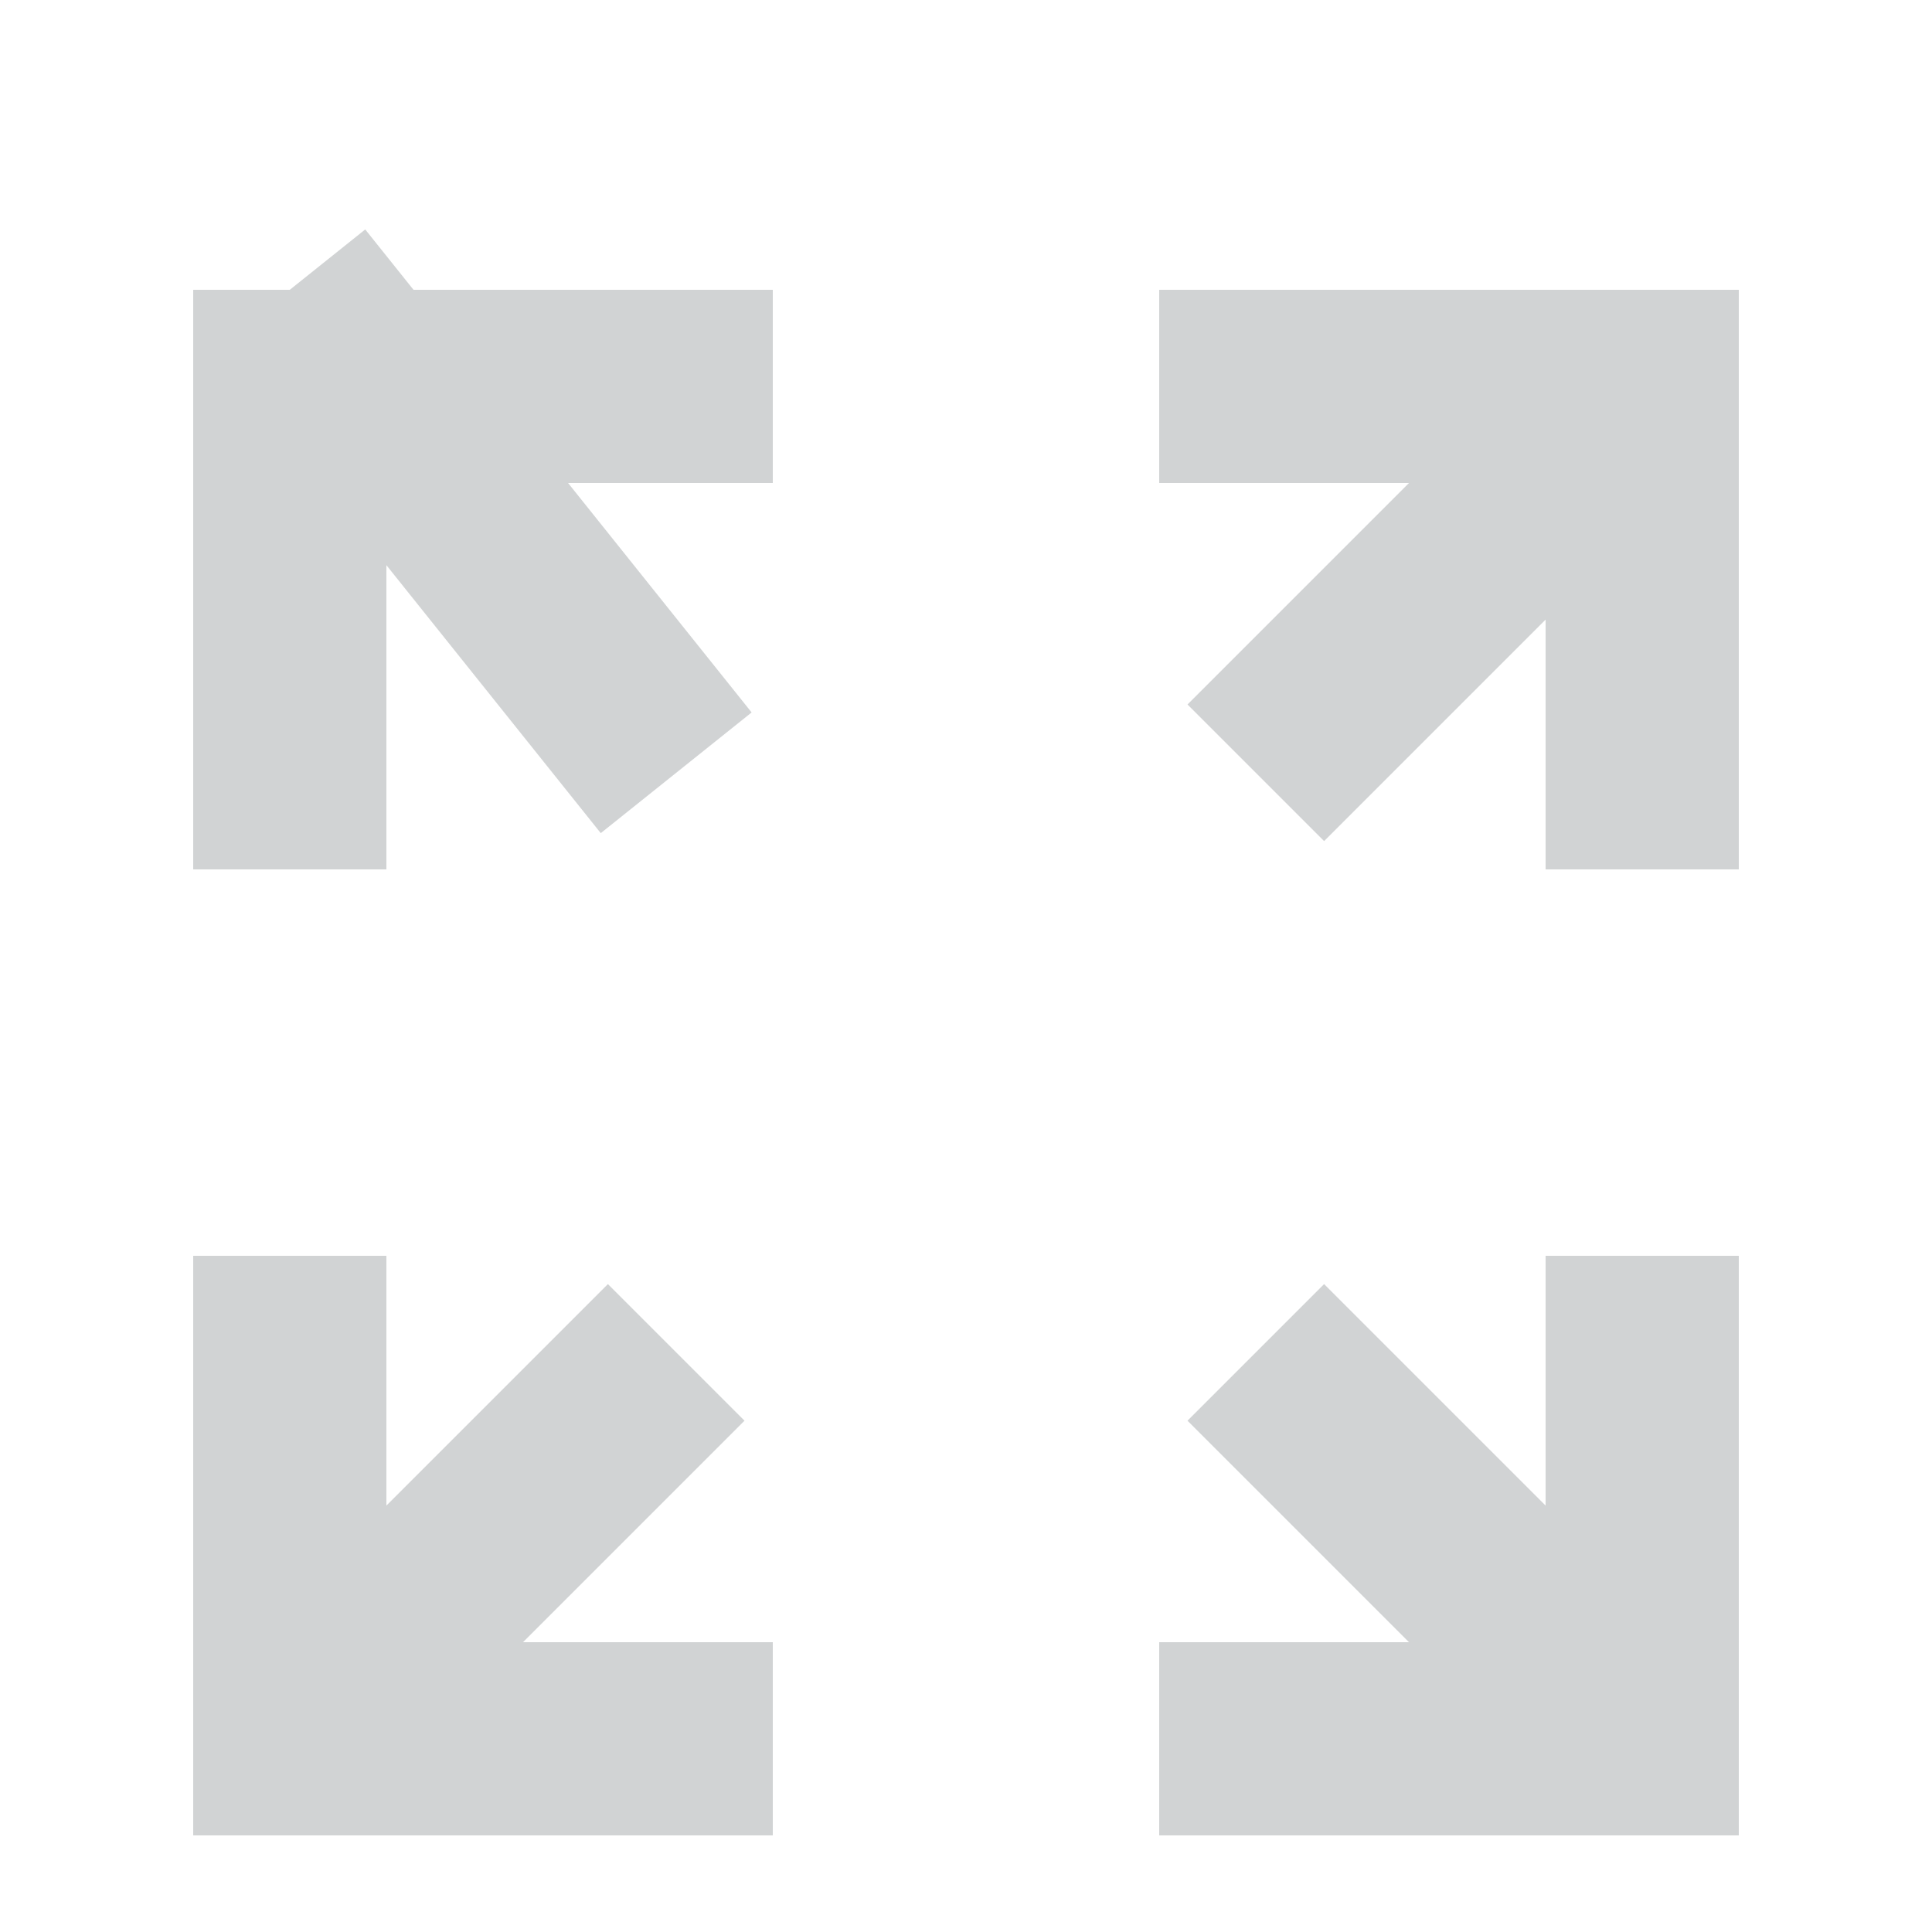
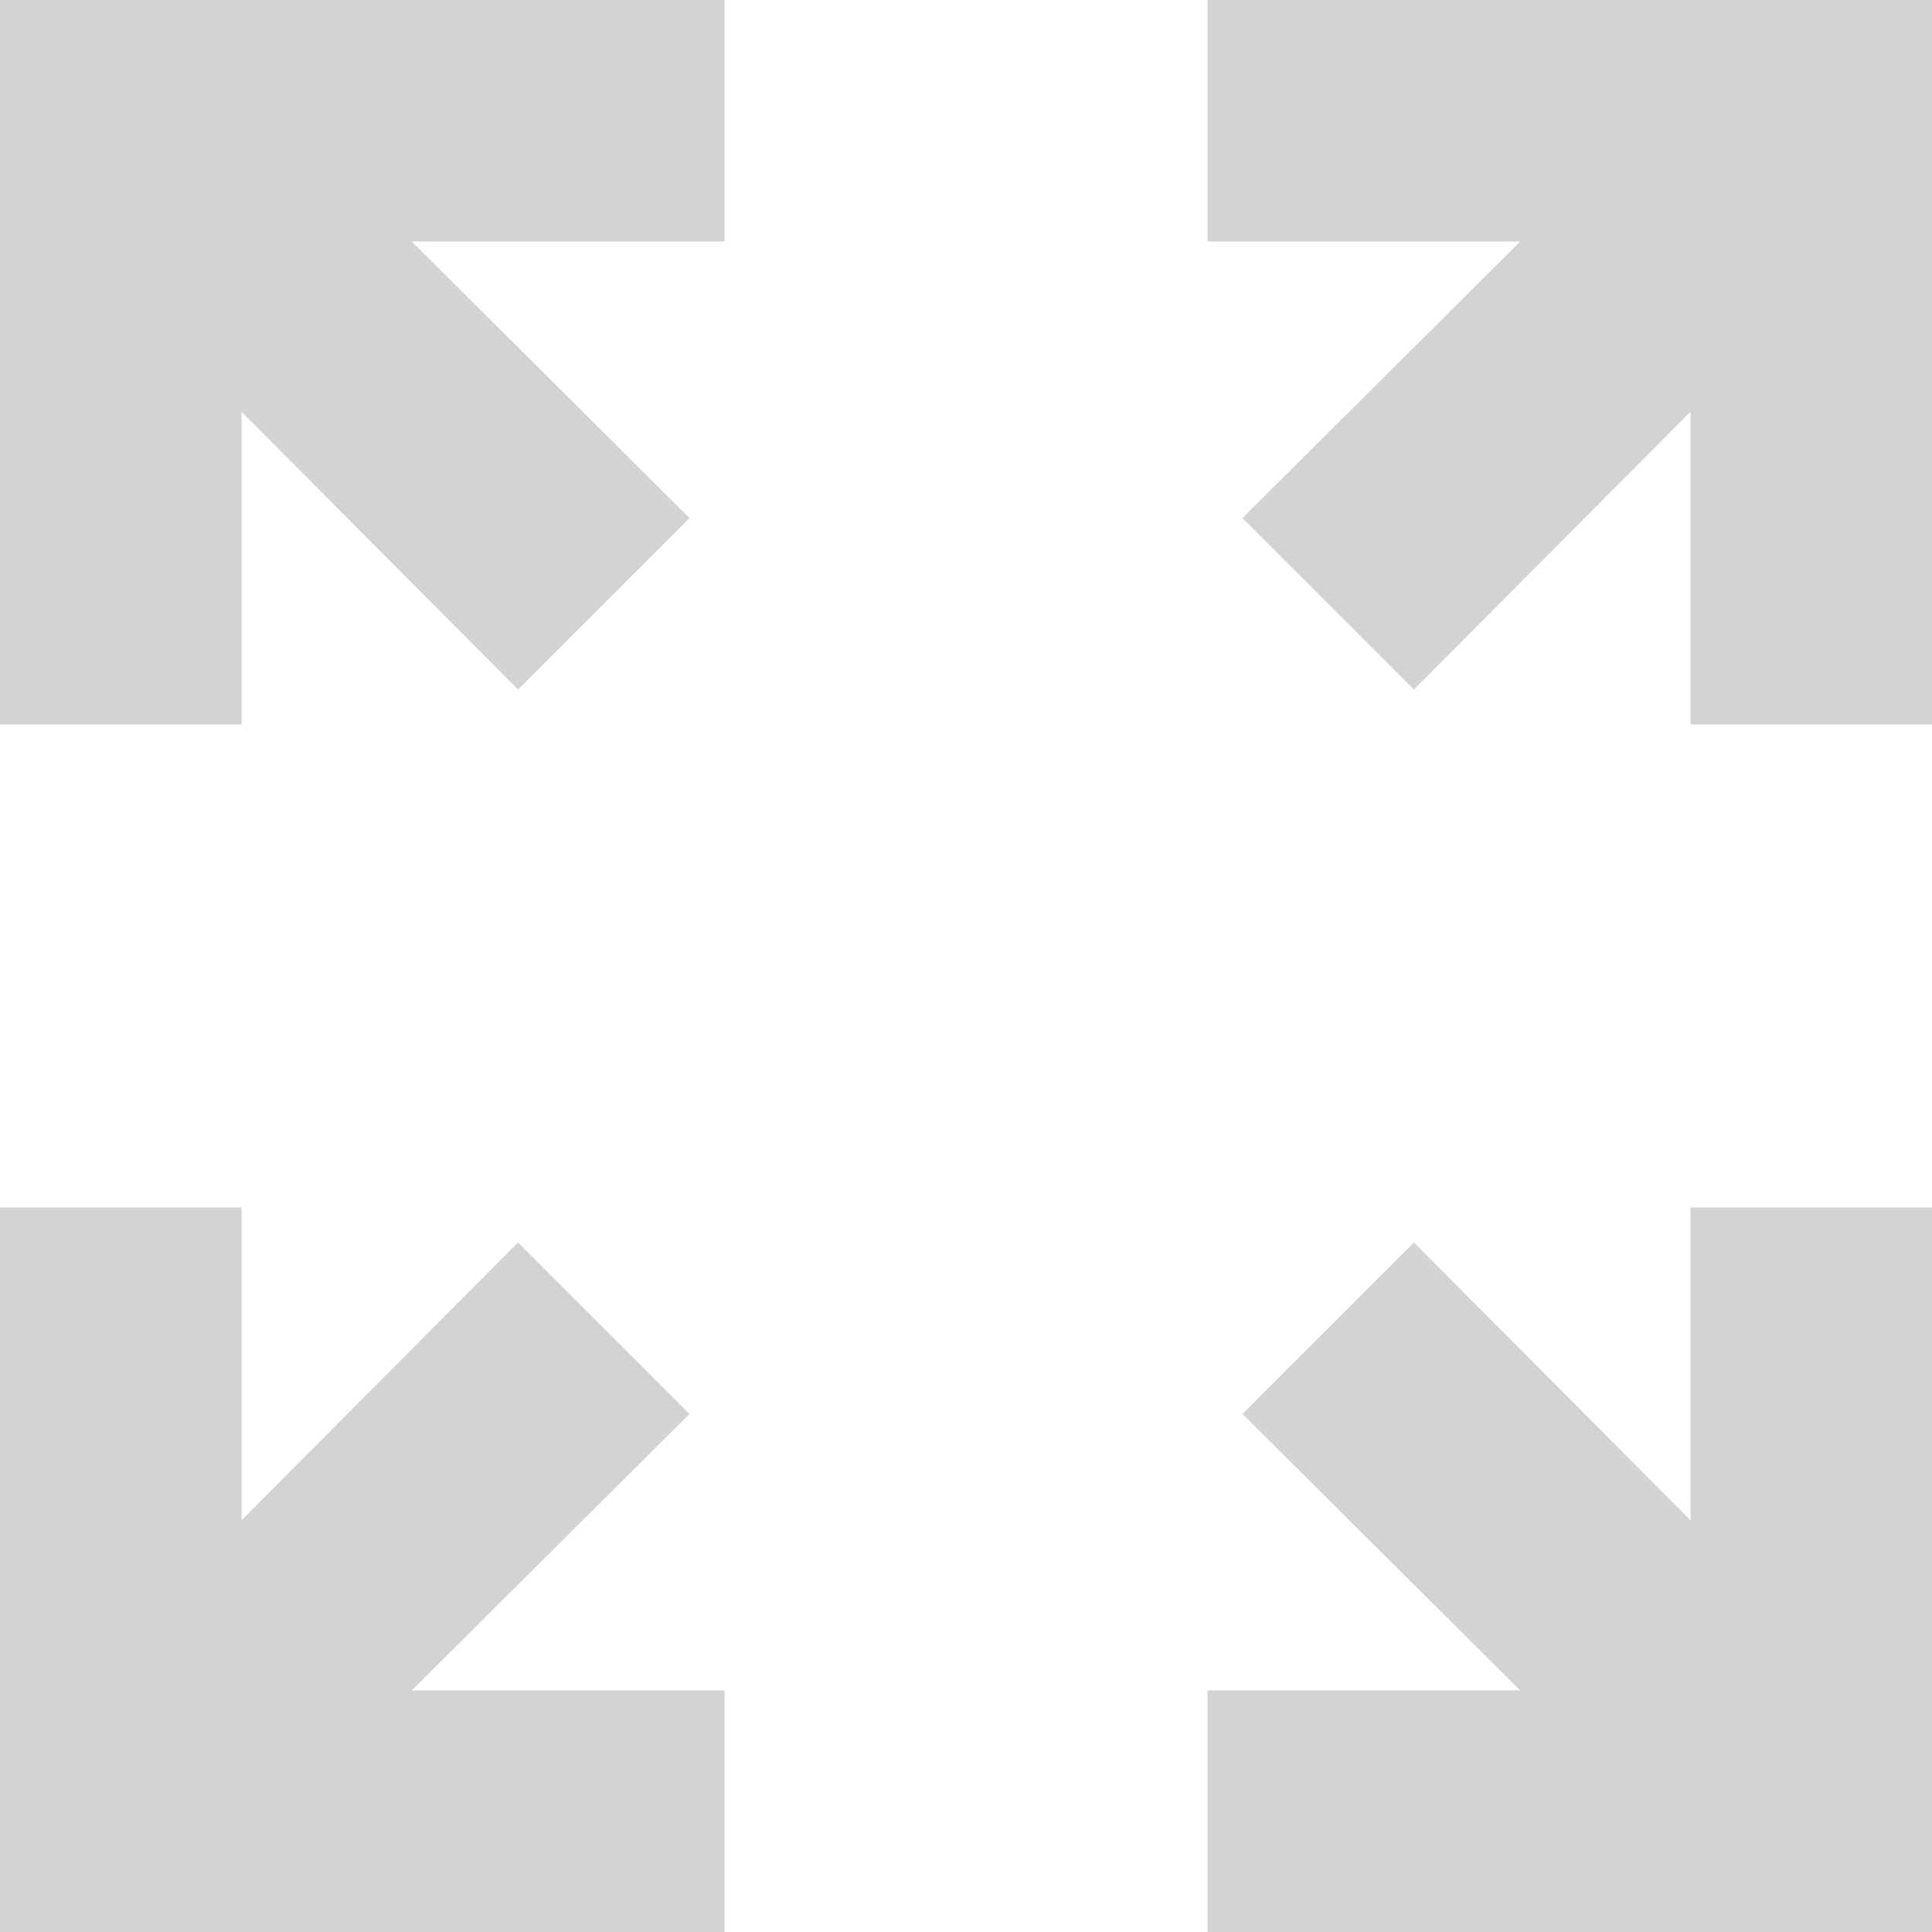
- <svg xmlns="http://www.w3.org/2000/svg" version="1.1" x="0px" y="0px" width="20px" height="20px" viewBox="0 0 20 20" enable-background="new 0 0 20 20" xml:space="preserve">
-   <g id="Layer_1">
-     <g>
-       <polyline fill="none" stroke="#D1D3D4" stroke-width="2" stroke-miterlimit="10" points="8,4 3,4    3,9   " />
-       <line fill="none" stroke="#D1D3D4" stroke-width="2" stroke-miterlimit="10" x1="3" y1="3" x2="7" y2="8" />
-       <polyline fill="none" stroke="#D1D3D4" stroke-width="2" stroke-miterlimit="10" points="17,9 17,4    12,4   " />
-       <line fill="none" stroke="#D1D3D4" stroke-width="2" stroke-miterlimit="10" x1="17" y1="4" x2="13" y2="8" />
-       <polyline fill="none" stroke="#D1D3D4" stroke-width="2" stroke-miterlimit="10" points="12,18 17,18    17,13   " />
-       <line fill="none" stroke="#D1D3D4" stroke-width="2" stroke-miterlimit="10" x1="17" y1="18" x2="13" y2="14" />
-       <polyline fill="none" stroke="#D1D3D4" stroke-width="2" stroke-miterlimit="10" points="3,13 3,18    8,18   " />
-       <line fill="none" stroke="#D1D3D4" stroke-width="2" stroke-miterlimit="10" x1="3" y1="18" x2="7" y2="14" />
+ <svg xmlns="http://www.w3.org/2000/svg" width="42px" height="42px" viewBox="0 0 42 42" version="1.1">
+   <g id="Fullscreen-ICON" stroke="none" fill="none" fill-rule="evenodd" stroke-width="1">
+     <g id="Fullscreen-Icon" transform="translate(0, -0.0003)">
+       <rect id="Triangle" x="0" y="0" width="42" height="42" />
+       <path d="M36.75,26.25 L36.75,33.049 L30.738,27.011 L27.01,30.739 L33.048,36.749 L26.25,36.749 L26.25,42 L42,42 L42,26.25 L36.75,26.25 Z M0,26.25 L0,42 L15.75,42 L15.75,36.749 L8.951,36.749 L14.989,30.739 L11.261,27.011 L5.251,33.049 L5.251,26.25 L0,26.25 Z M26.25,0 L26.25,5.25 L33.049,5.25 L27.01,11.262 L30.738,14.99 L36.75,8.951 L36.75,15.75 L42,15.75 L42,0 L26.25,0 Z M0,0 L0,15.75 L5.251,15.75 L5.251,8.951 L11.261,14.99 L14.989,11.262 L8.951,5.25 L15.75,5.25 L15.75,0 L0,0 Z" id="Icon" fill="#D1D3D4" />
    </g>
  </g>
</svg>
